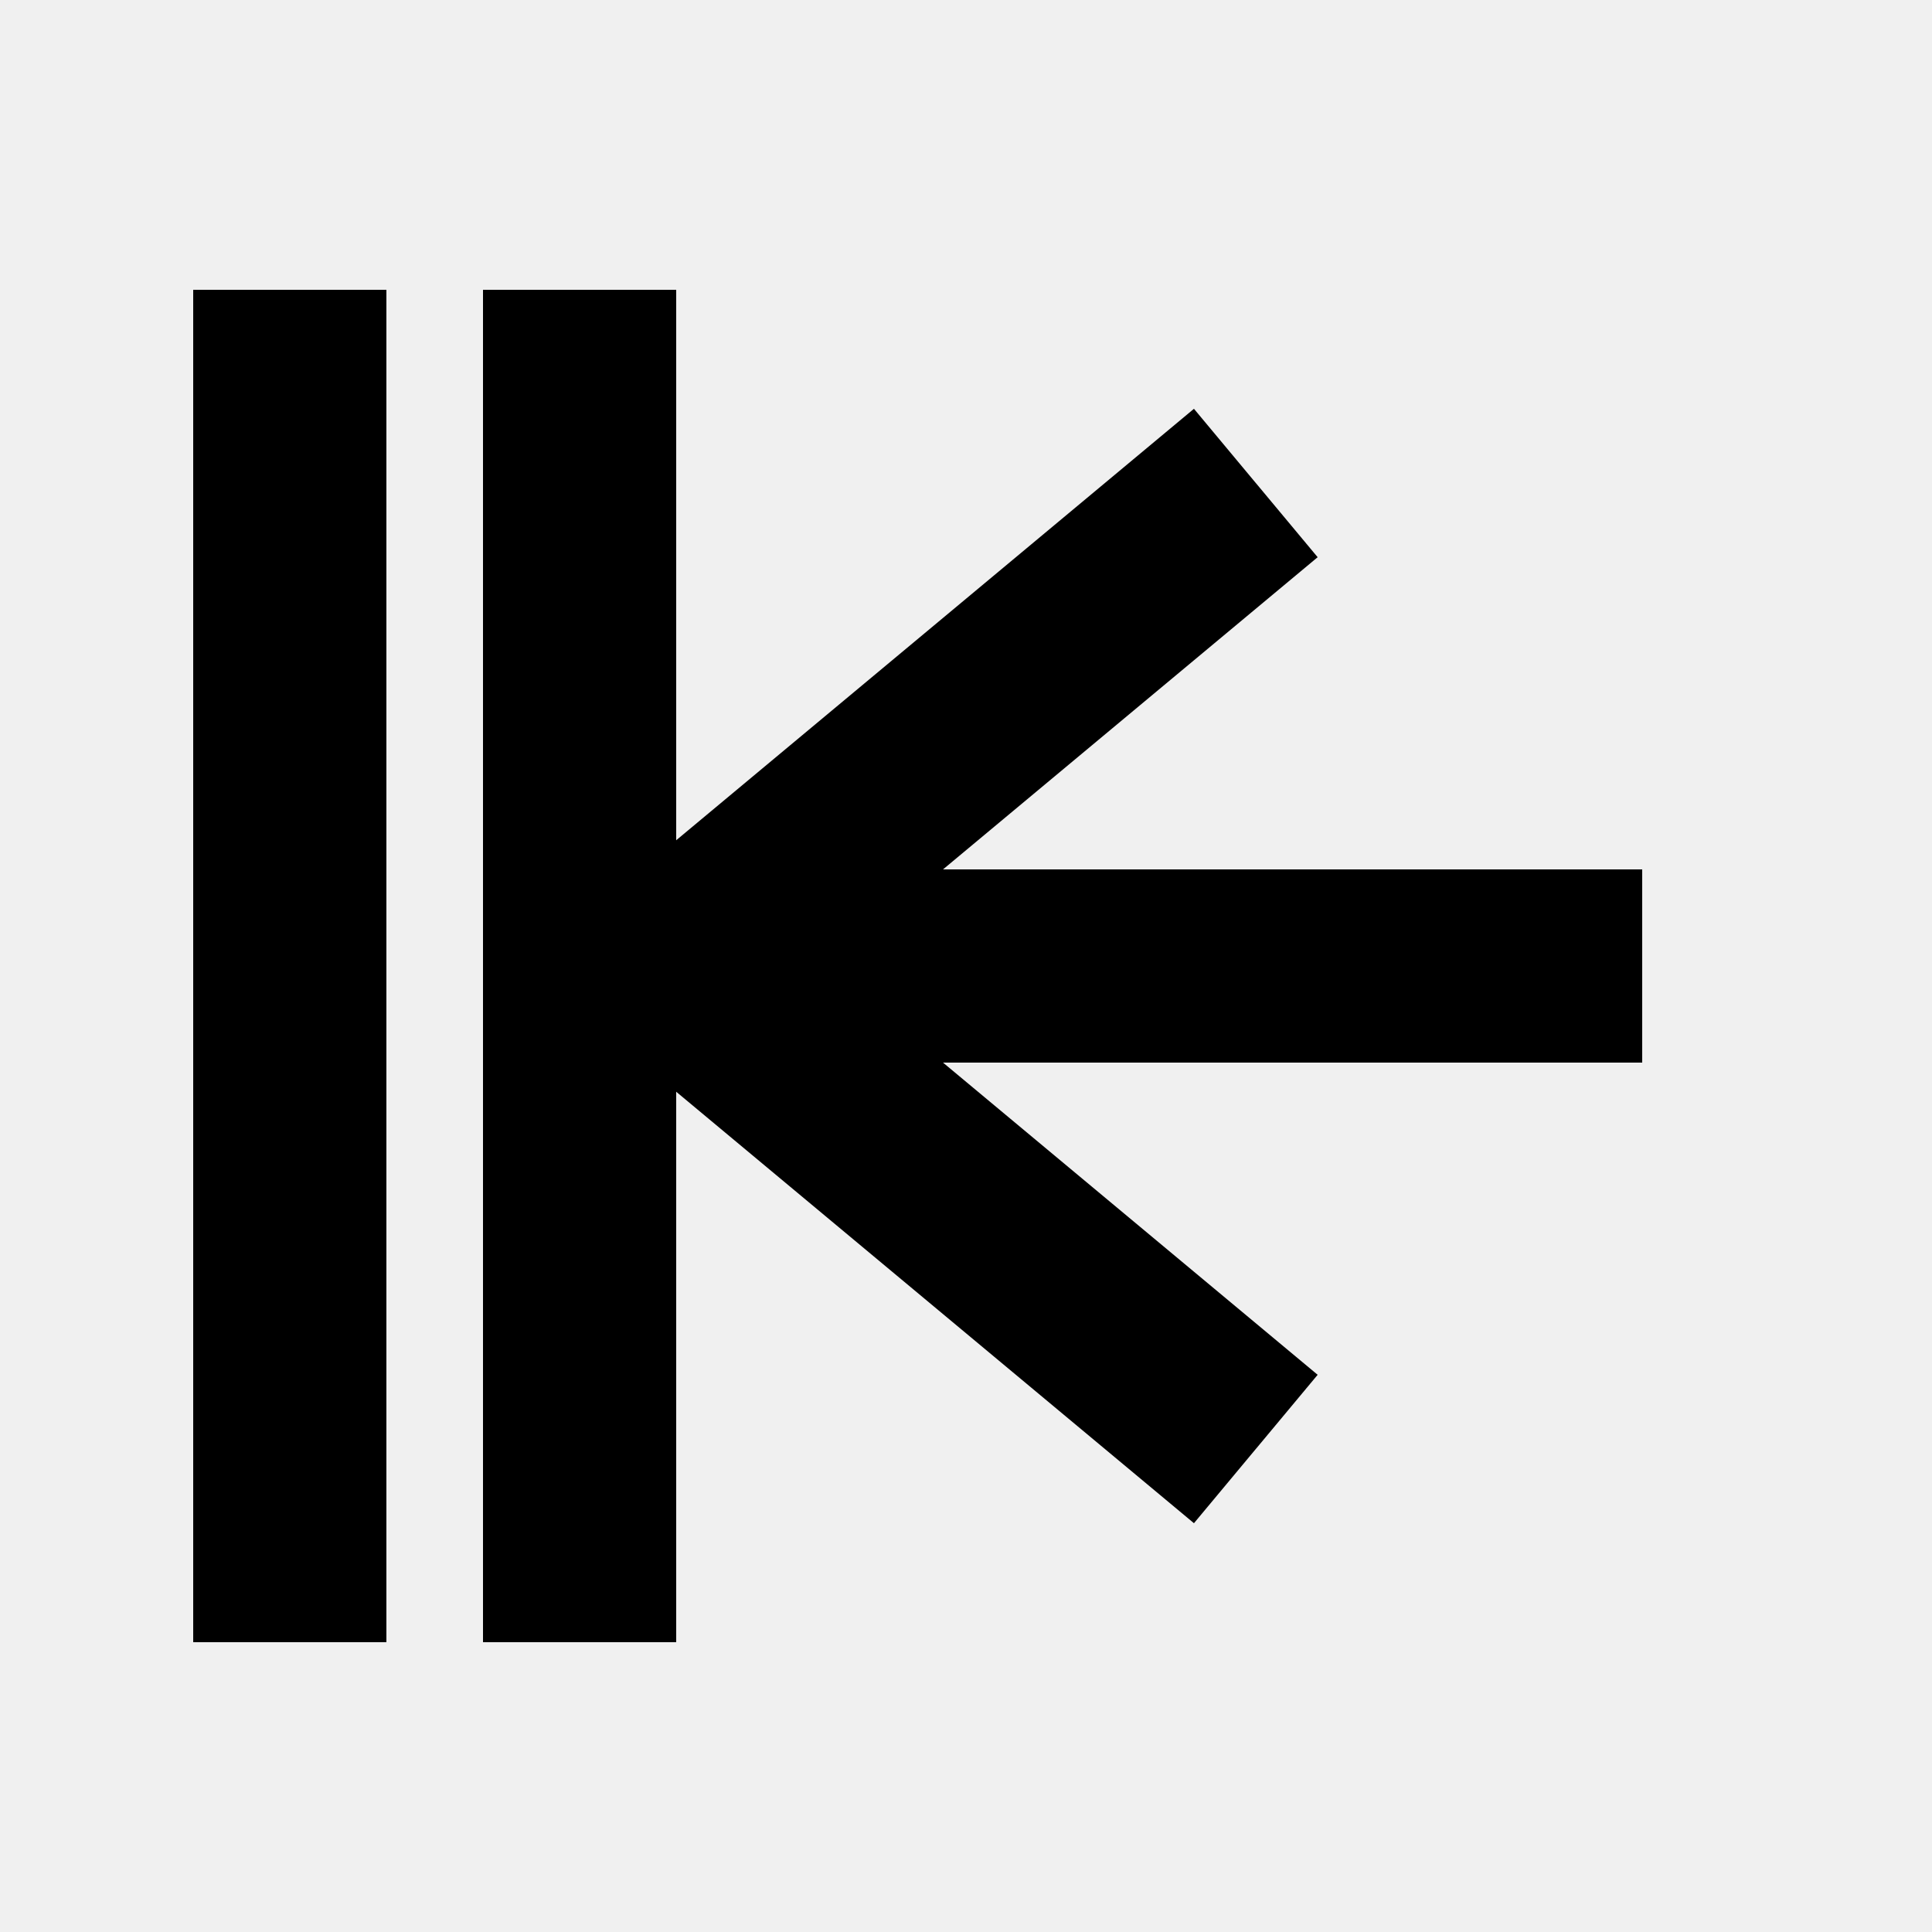
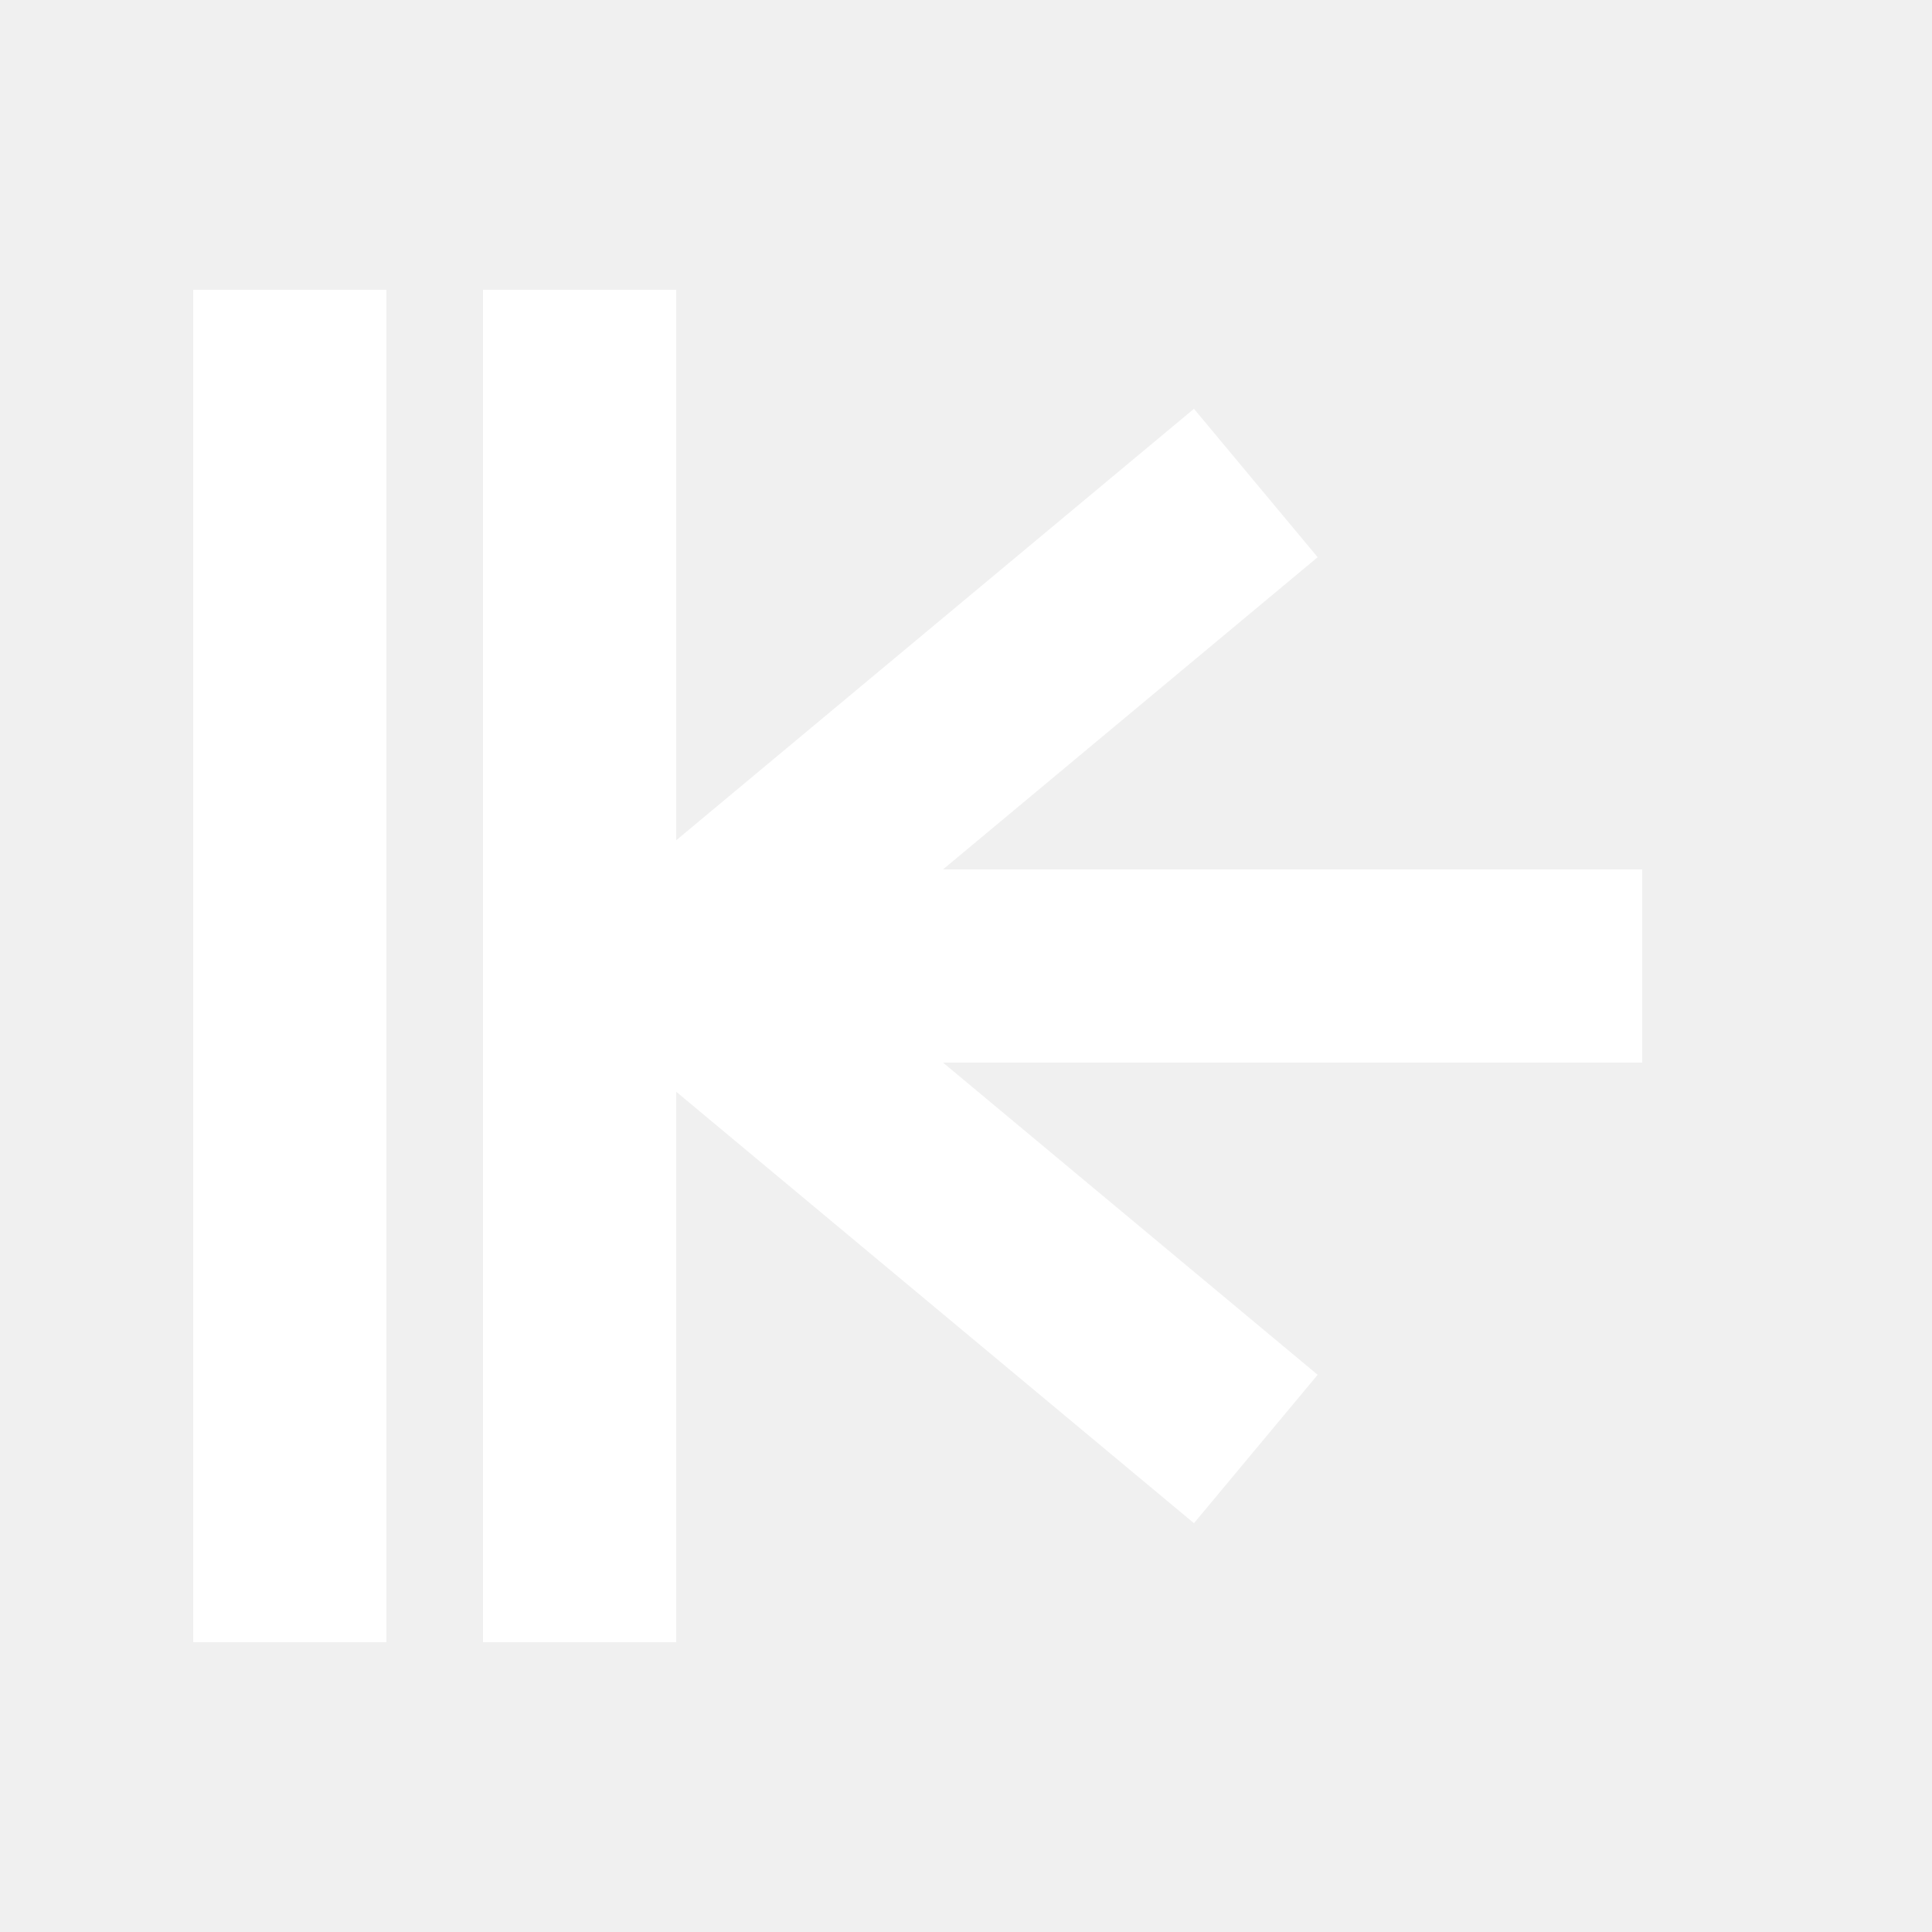
<svg xmlns="http://www.w3.org/2000/svg" width="200" height="200">
-   <line x1="30" y1="30" x2="30" y2="170" style="stroke:black;stroke-width:20" />
-   <line x1="60" y1="30" x2="60" y2="170" style="stroke:black;stroke-width:20" />
-   <line x1="70" y1="100" x2="170" y2="100" style="stroke:black;stroke-width:20" />
-   <line x1="130" y1="50" x2="70" y2="100" style="stroke:black;stroke-width:20" />
-   <line x1="130" y1="150" x2="70" y2="100" style="stroke:black;stroke-width:20" />
+   <line x1="30" y1="30" x2="30" y2="170" style="stroke:white;stroke-width:20" />
+   <line x1="60" y1="30" x2="60" y2="170" style="stroke:white;stroke-width:20" />
+   <line x1="70" y1="100" x2="170" y2="100" style="stroke:white;stroke-width:20" />
+   <line x1="130" y1="50" x2="70" y2="100" style="stroke:white;stroke-width:20" />
+   <line x1="130" y1="150" x2="70" y2="100" style="stroke:white;stroke-width:20" />
</svg>
